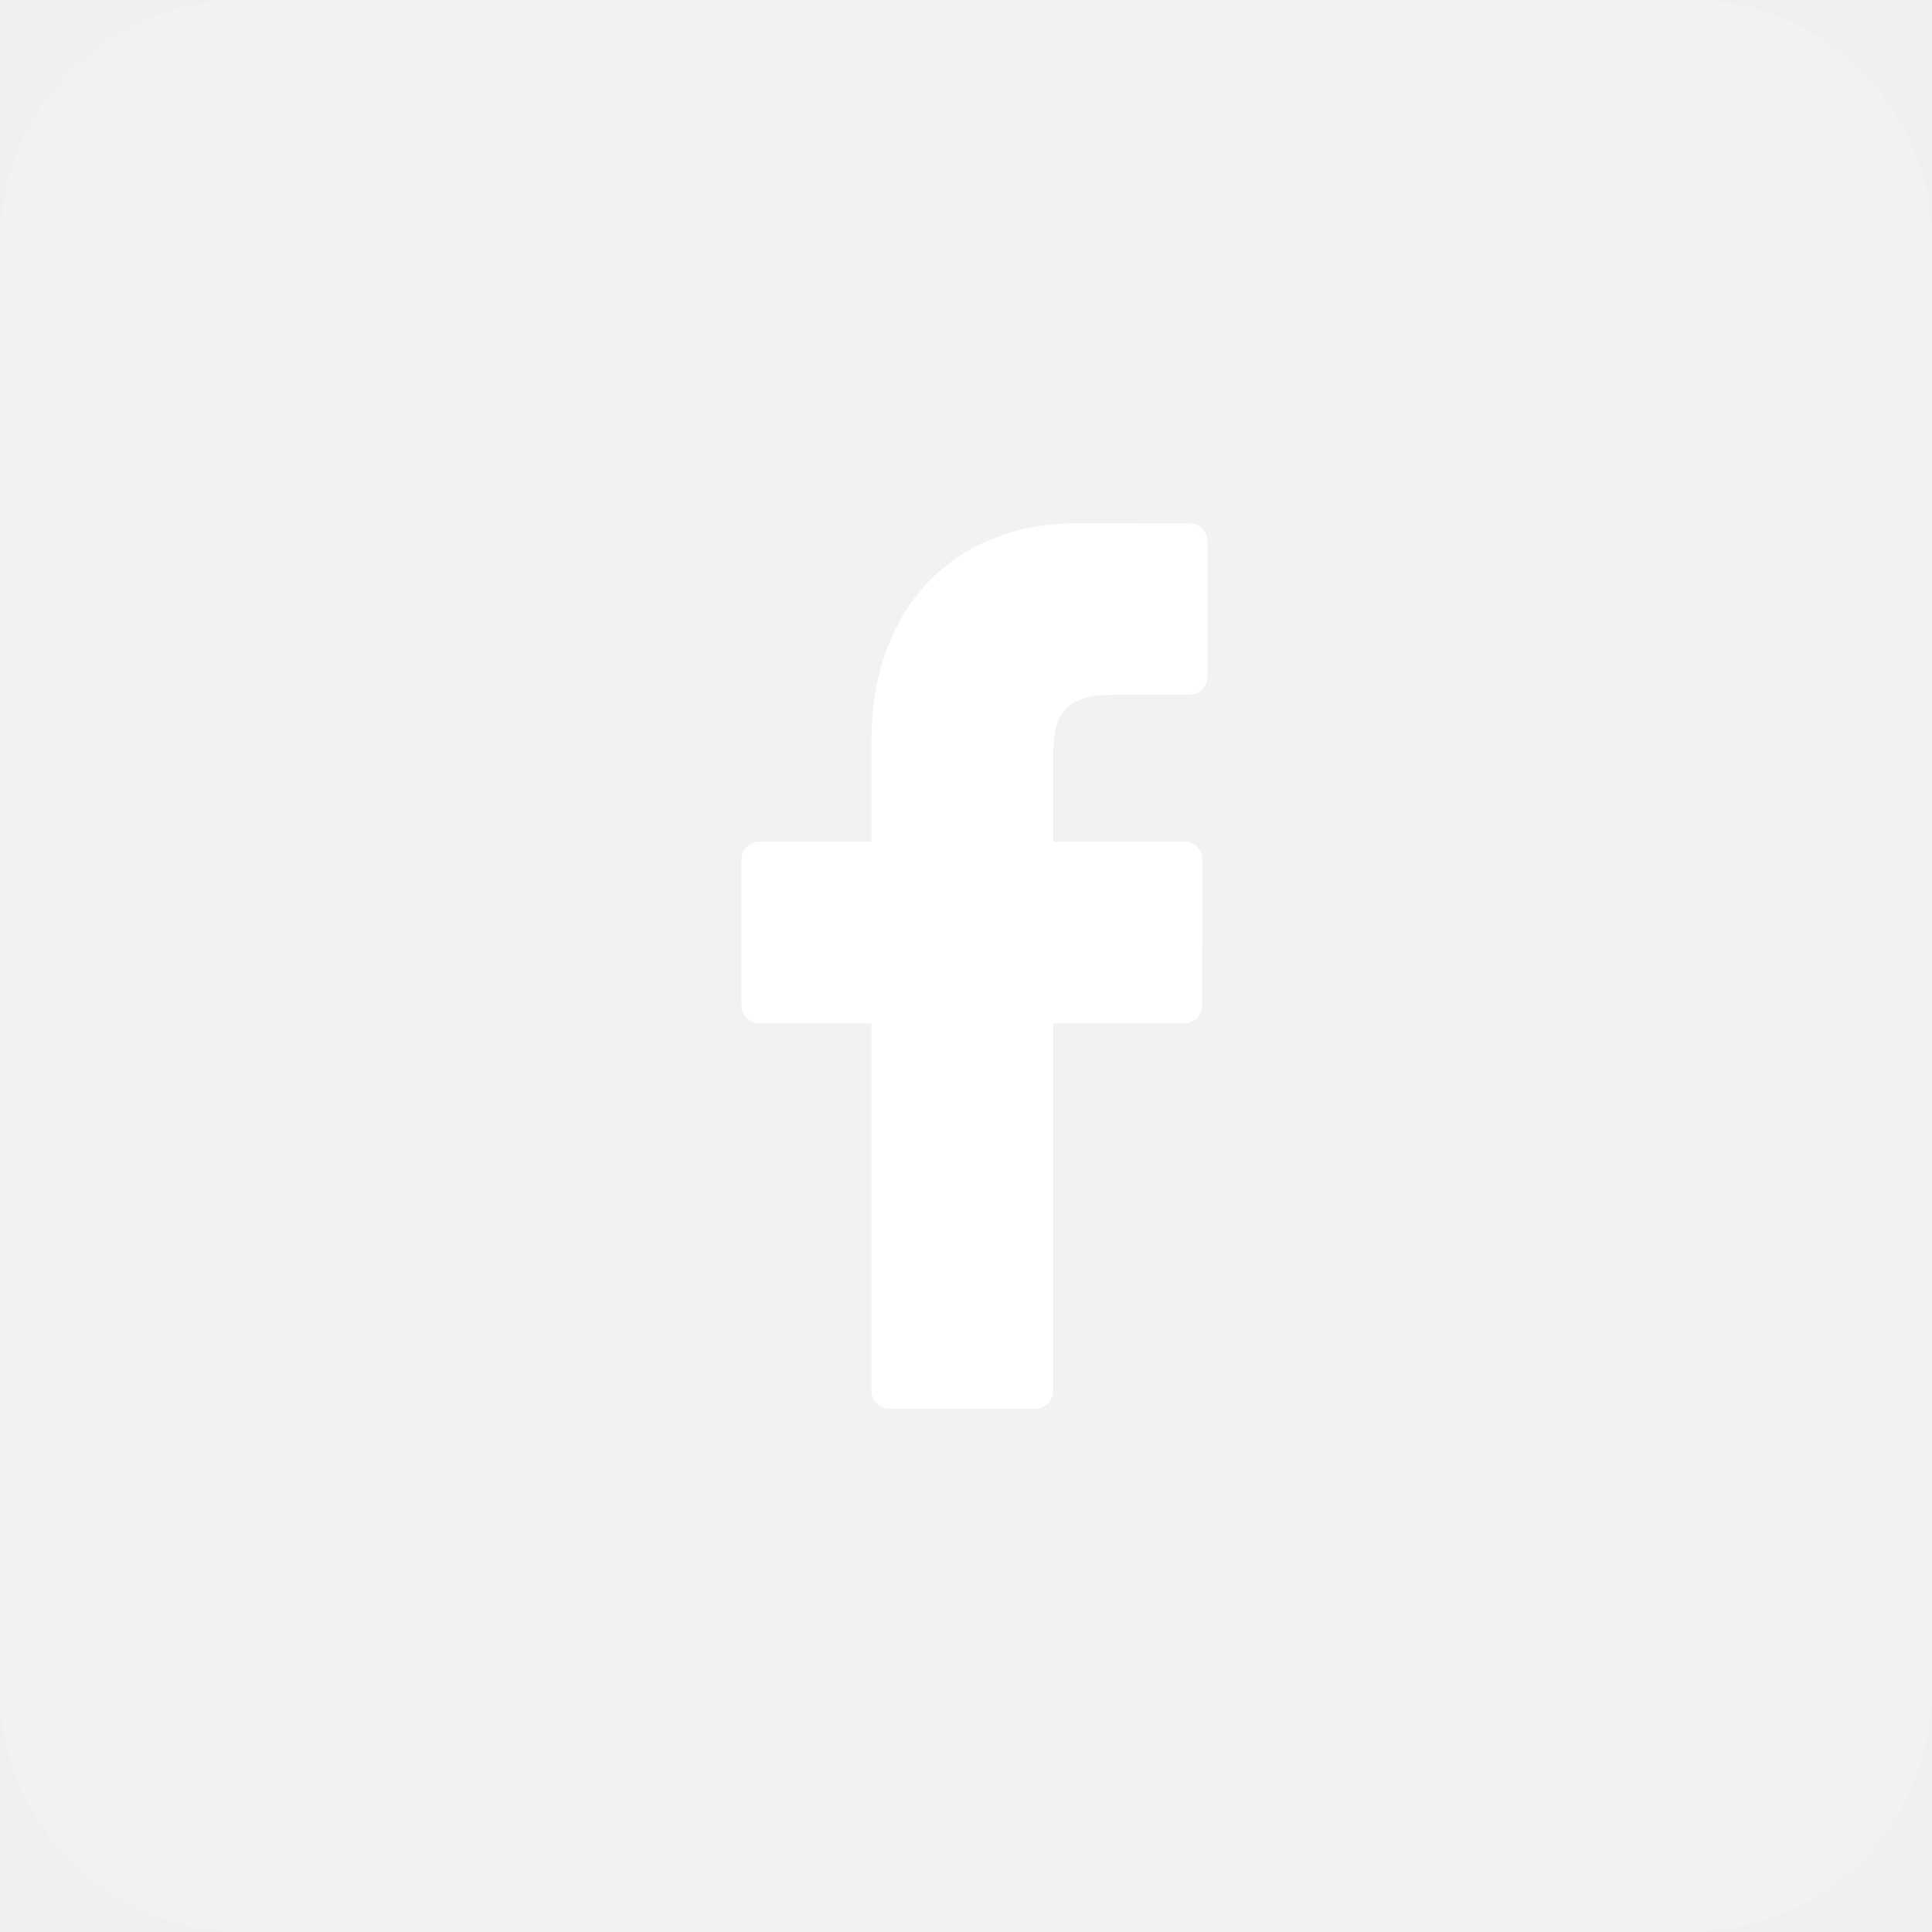
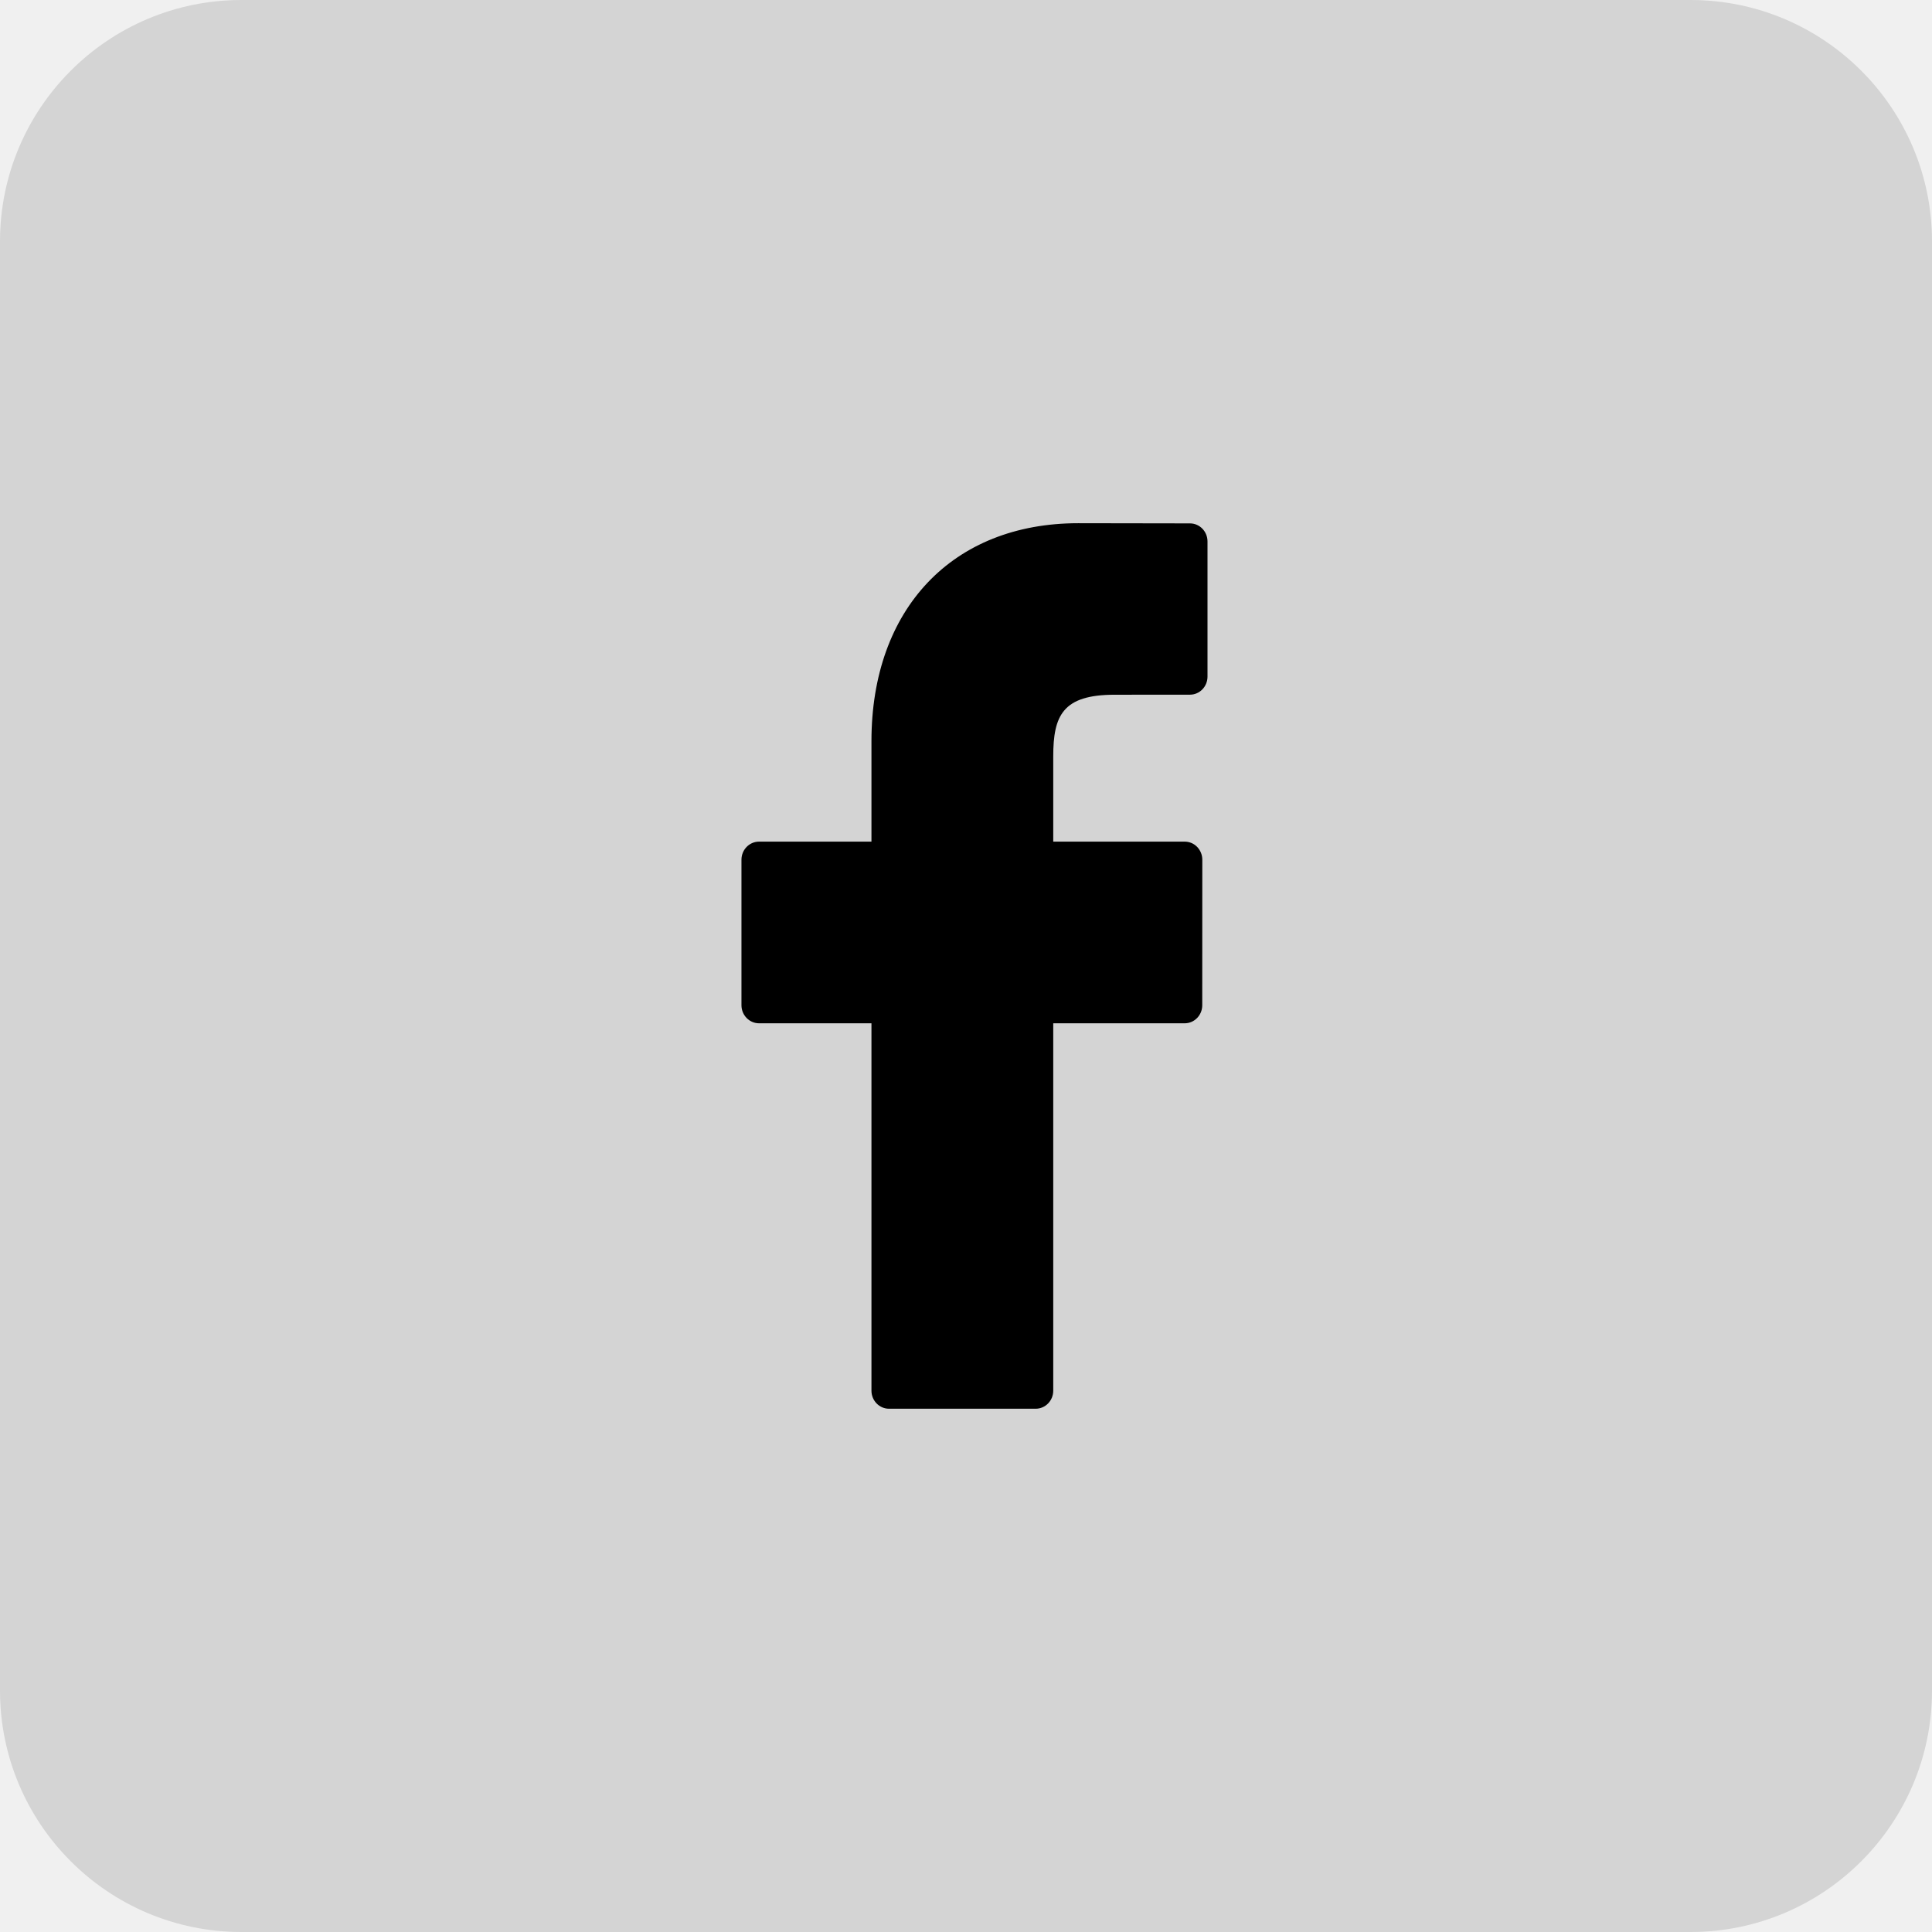
<svg xmlns="http://www.w3.org/2000/svg" width="32" height="32" viewBox="0 0 32 32" fill="none">
-   <rect opacity="0.12" width="32" height="32" rx="4" fill="white" />
-   <path d="M19.71 8.669L17.858 8.666C15.778 8.666 14.434 10.083 14.434 12.275V13.94H12.572C12.412 13.94 12.281 14.074 12.281 14.239V16.65C12.281 16.815 12.412 16.949 12.572 16.949H14.434V23.034C14.434 23.199 14.564 23.333 14.725 23.333H17.154C17.315 23.333 17.445 23.199 17.445 23.034V16.949H19.622C19.783 16.949 19.913 16.815 19.913 16.65L19.914 14.239C19.914 14.16 19.883 14.084 19.828 14.027C19.774 13.971 19.7 13.94 19.622 13.94H17.445V12.529C17.445 11.851 17.602 11.507 18.462 11.507L19.71 11.506C19.87 11.506 20 11.372 20 11.207V8.968C20 8.803 19.87 8.669 19.71 8.669Z" fill="white" />
+   <rect opacity="0.12" width="32" height="32" rx="4" fill="currentColor" />
+   <path d="M19.71 8.669L17.858 8.666C15.778 8.666 14.434 10.083 14.434 12.275V13.94H12.572C12.412 13.94 12.281 14.074 12.281 14.239V16.65C12.281 16.815 12.412 16.949 12.572 16.949H14.434V23.034C14.434 23.199 14.564 23.333 14.725 23.333H17.154C17.315 23.333 17.445 23.199 17.445 23.034V16.949H19.622C19.783 16.949 19.913 16.815 19.913 16.65L19.914 14.239C19.914 14.16 19.883 14.084 19.828 14.027C19.774 13.971 19.7 13.94 19.622 13.94H17.445V12.529C17.445 11.851 17.602 11.507 18.462 11.507L19.71 11.506C19.87 11.506 20 11.372 20 11.207V8.968C20 8.803 19.87 8.669 19.71 8.669Z" fill="currentColor" />
</svg>
